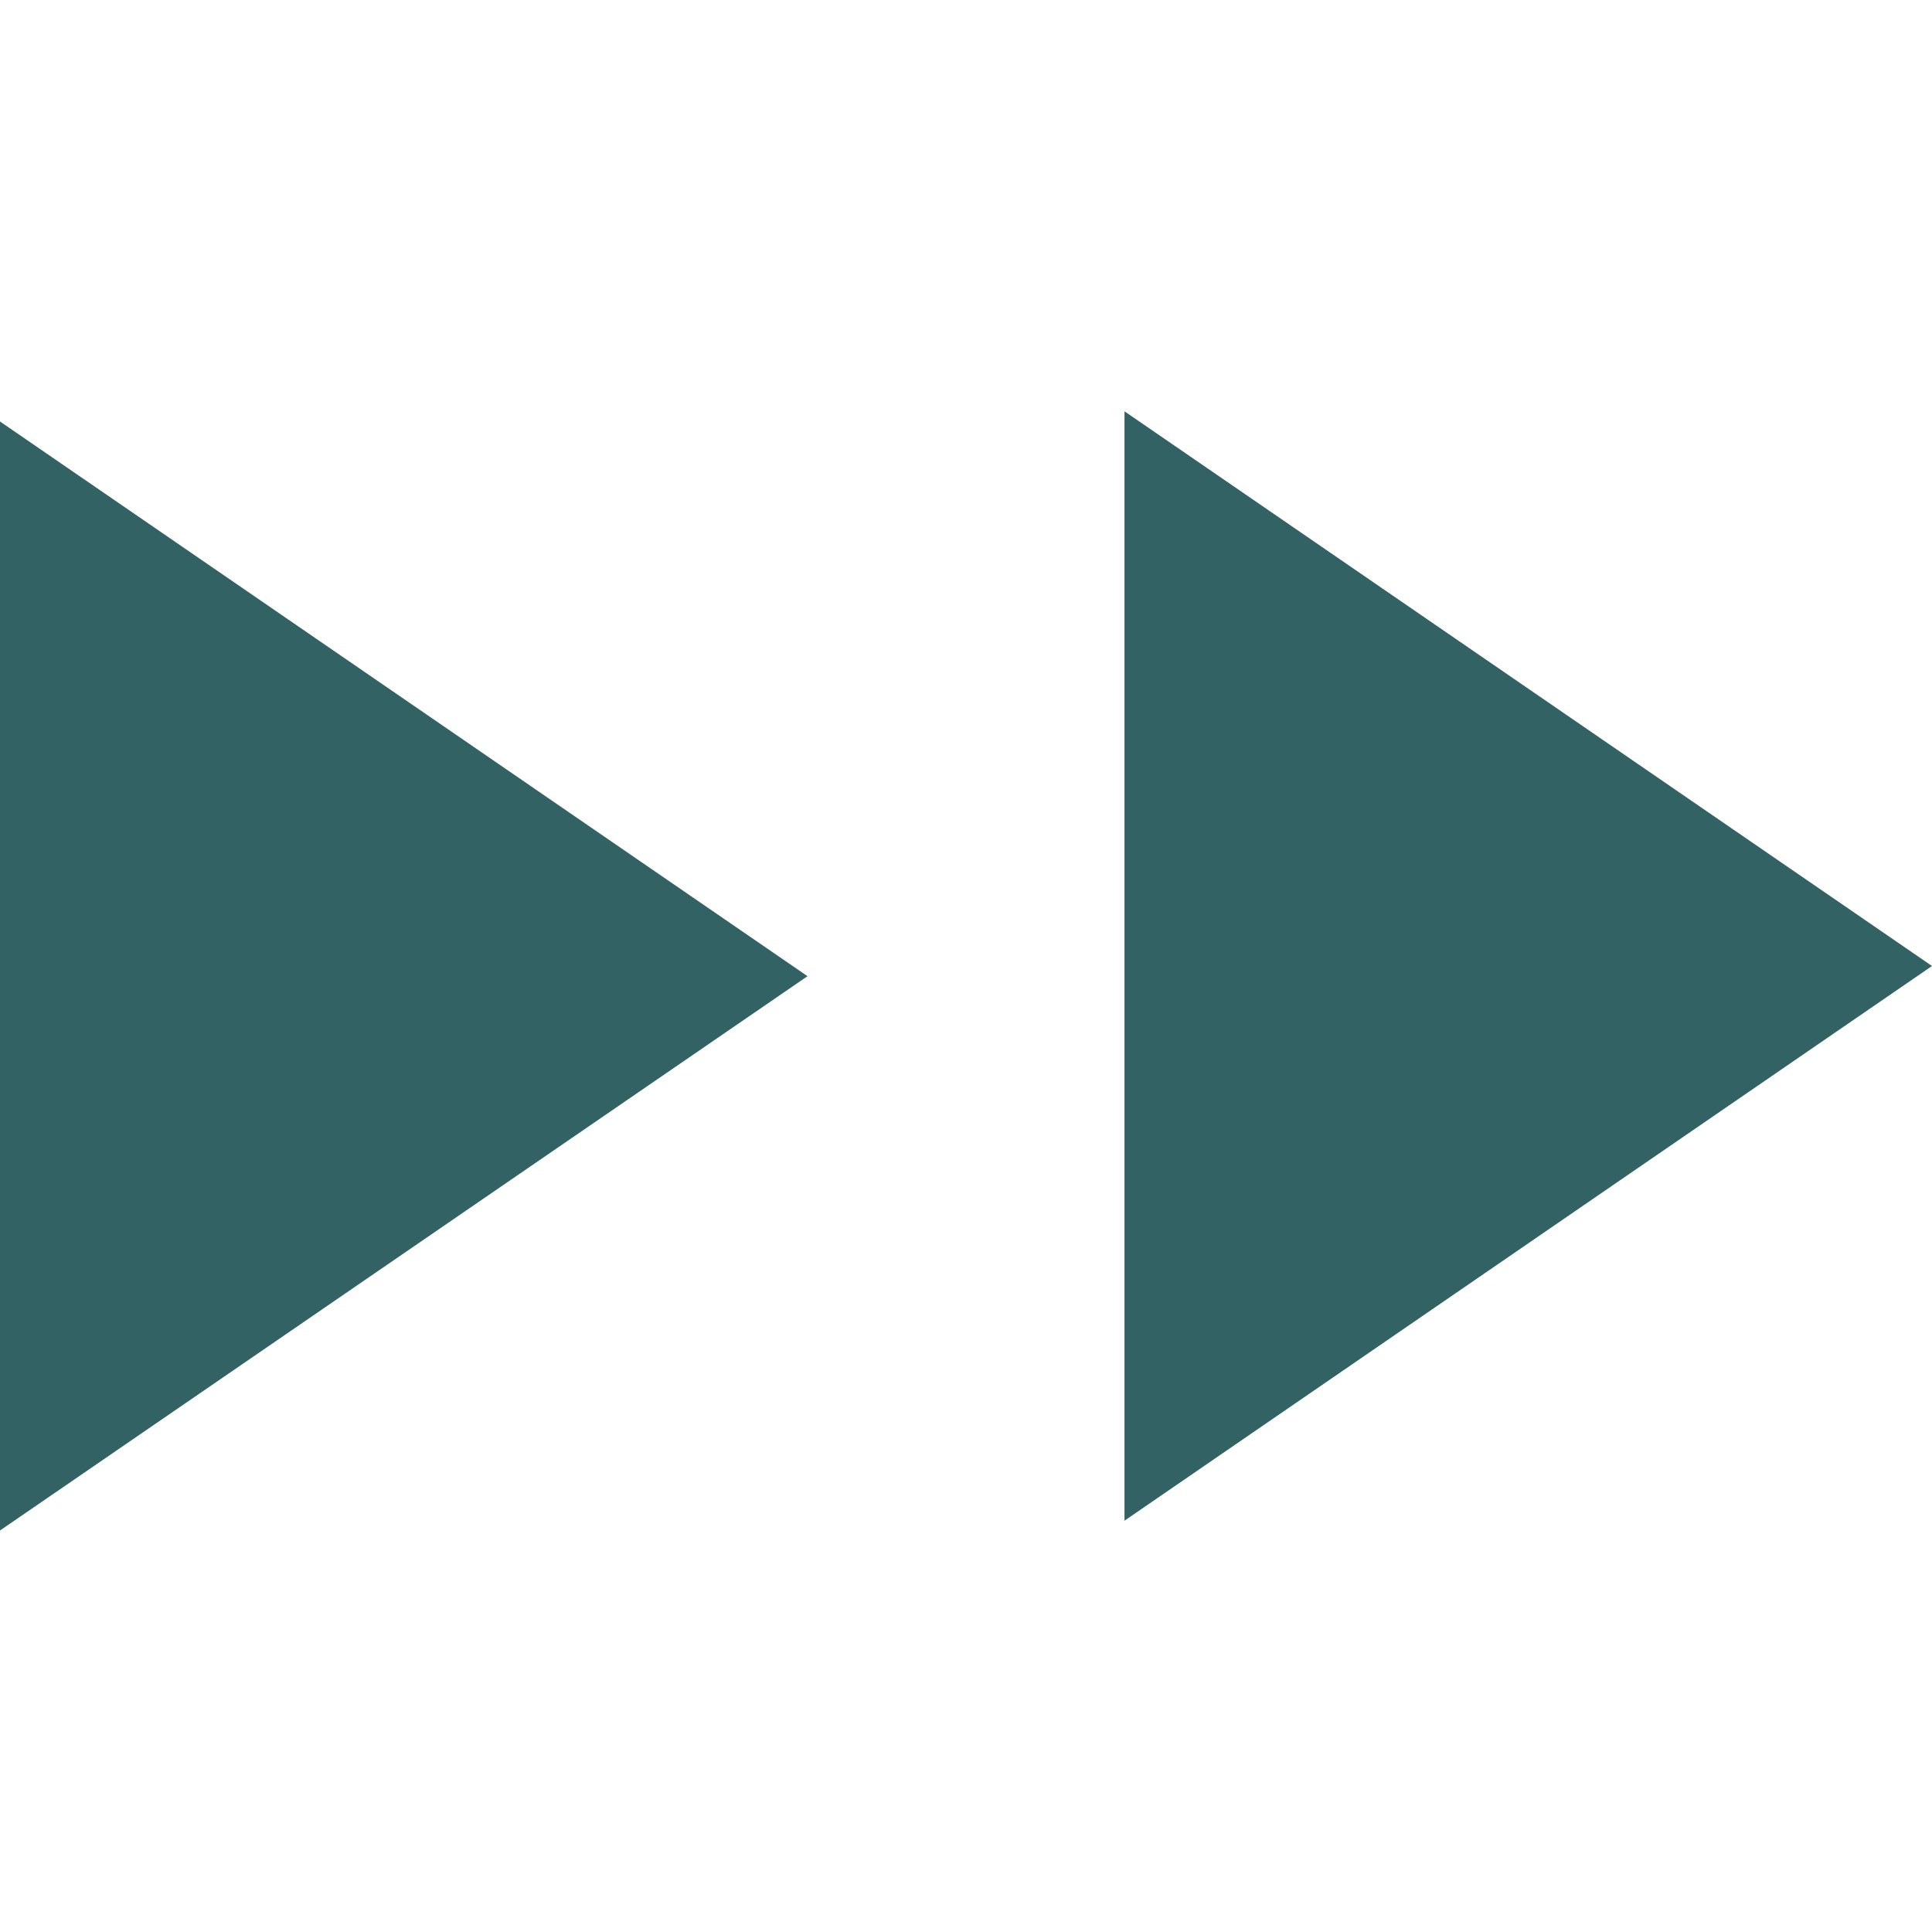
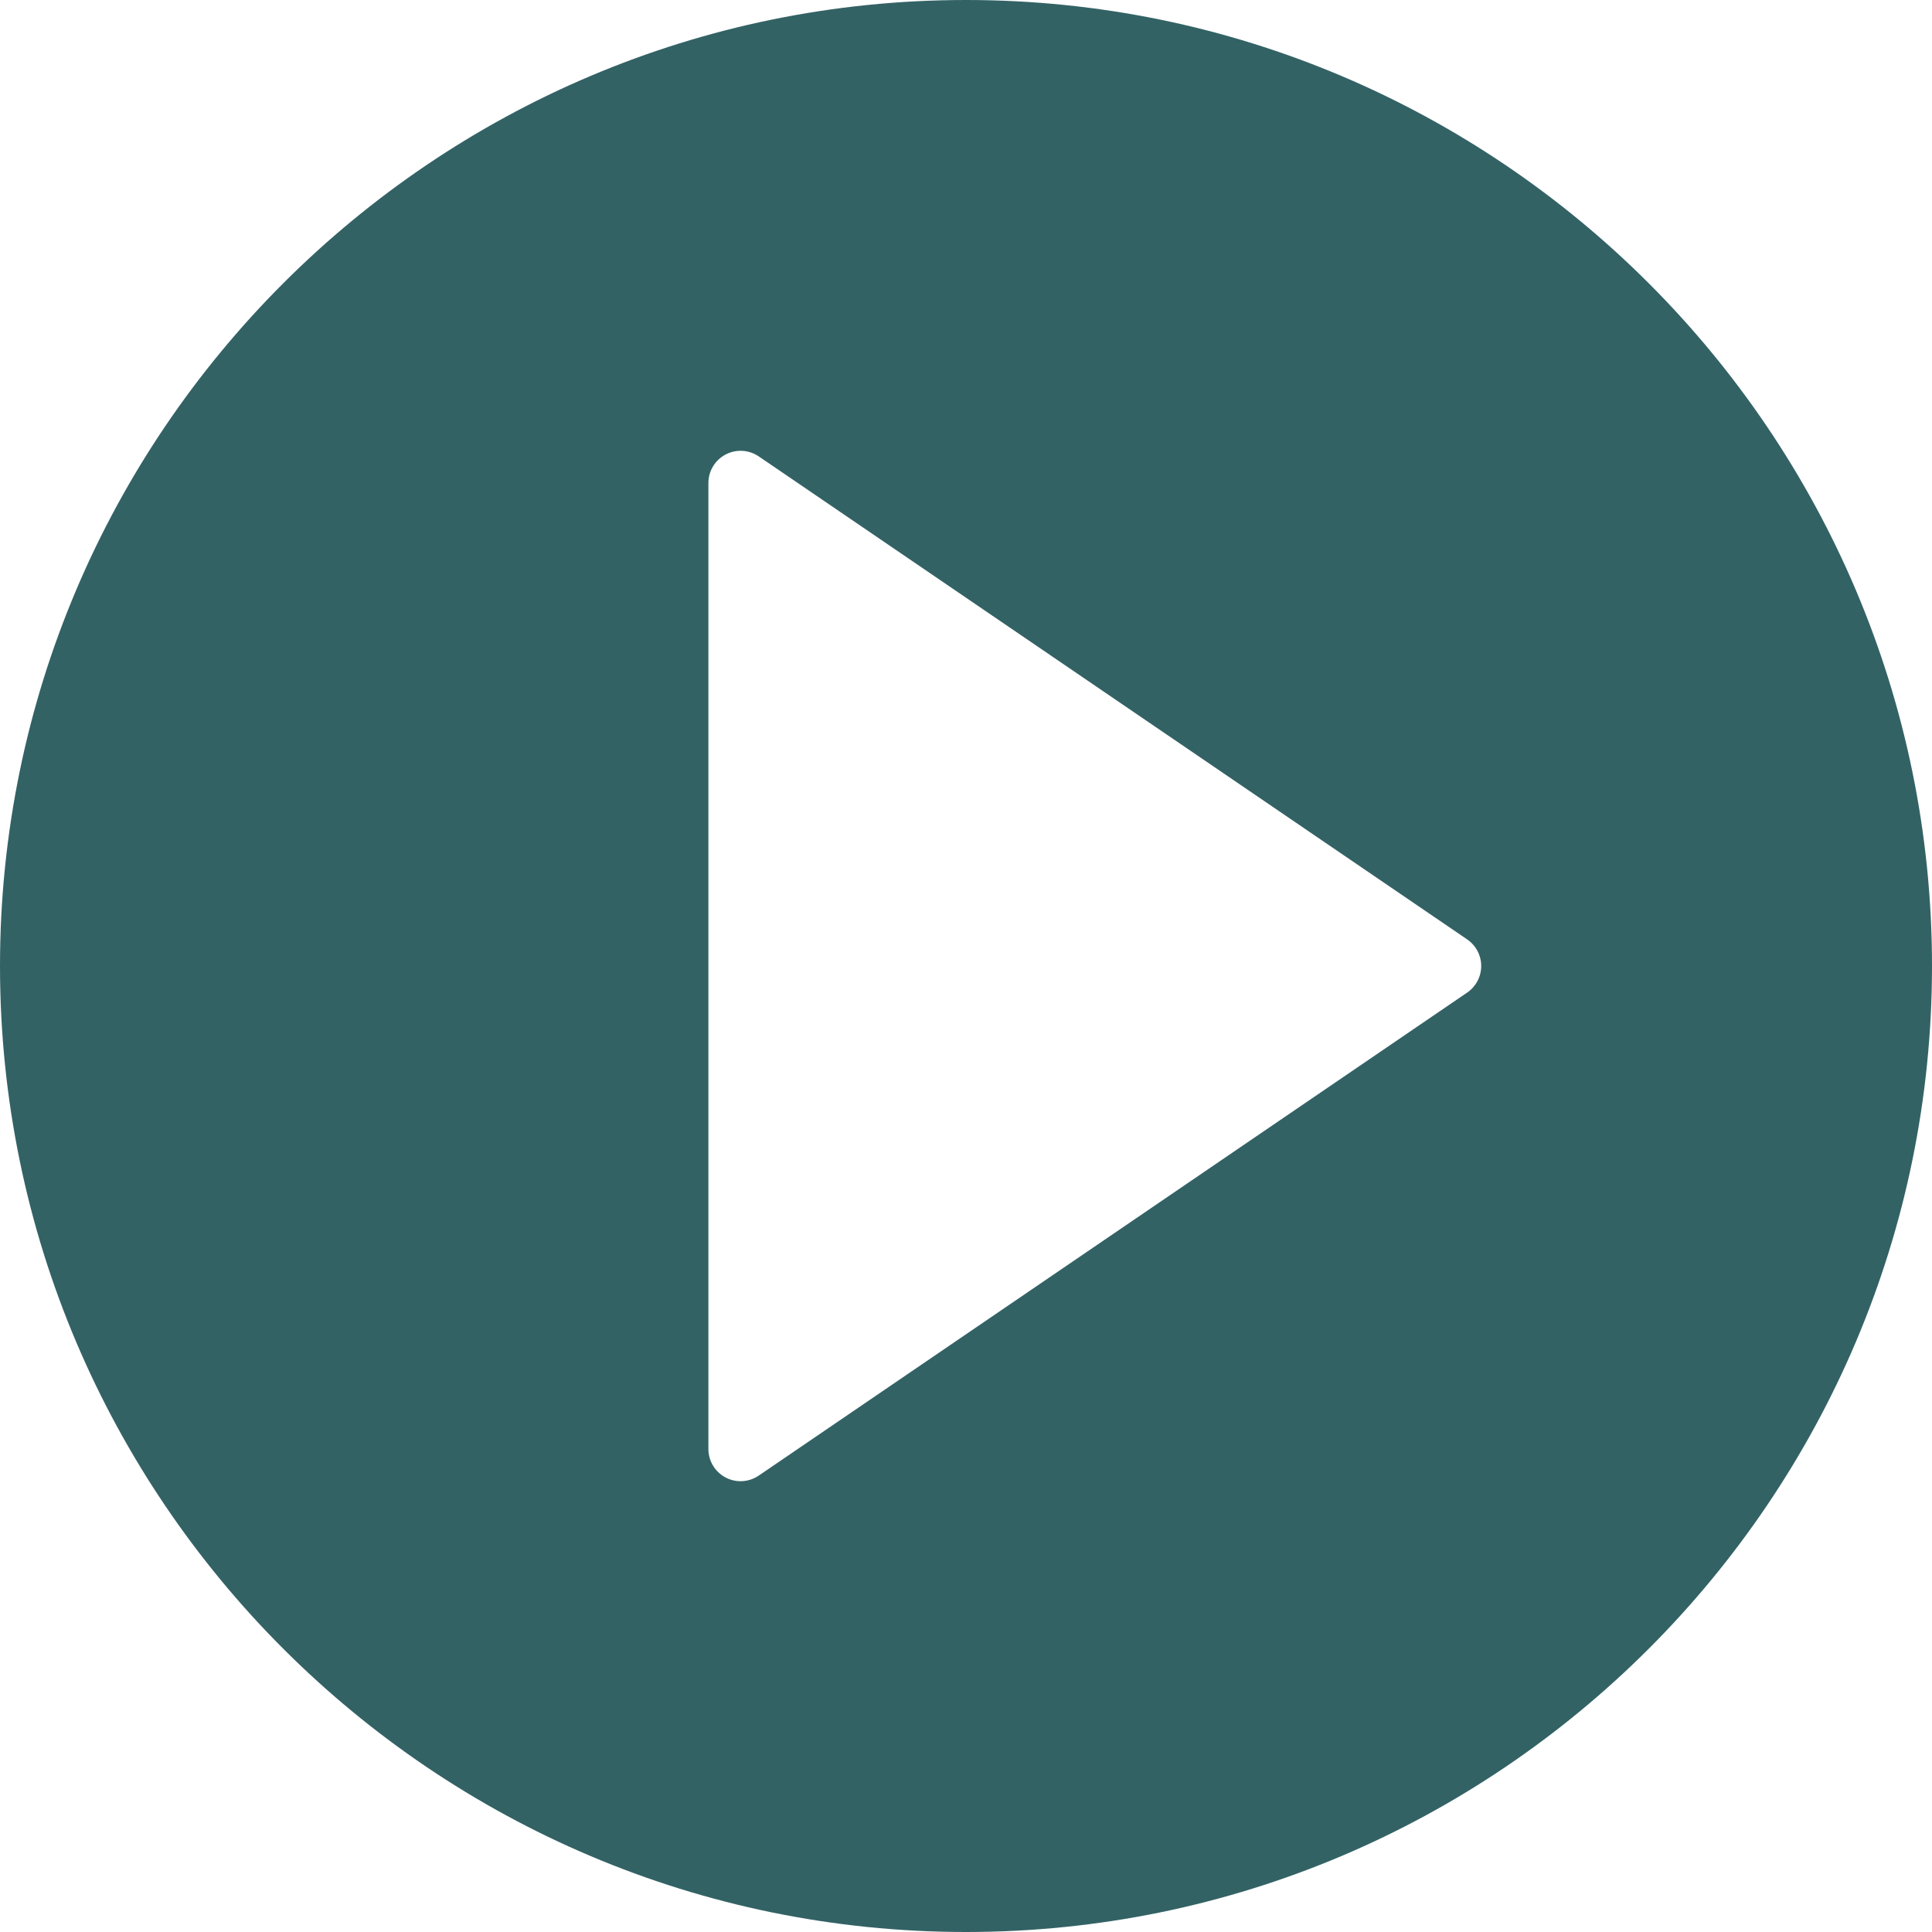
- <svg xmlns="http://www.w3.org/2000/svg" version="1.1" id="Layer_1" x="0px" y="0px" viewBox="0 0 512 512" style="enable-background:new 0 0 512 512;" xml:space="preserve">
-   <style type="text/css">
- 	.st0{fill:#336265;}
- </style>
-   <polygon class="st0" points="0,405.6 0,111.7 214,258.7 " />
-   <polygon class="st0" points="298,403 298,109 512,256 " />
+ <svg xmlns="http://www.w3.org/2000/svg" version="1.1" id="Capa_1" x="0px" y="0px" viewBox="0 0 60 60" style="enable-background:new 0 0 60 60;" xml:space="preserve">
+   <path fill="#336265" d="M30,0C13.458,0,0,13.458,0,30s13.458,30,30,30s30-13.458,30-30S46.542,0,30,0z M45.563,30.826l-22,15  C23.394,45.941,23.197,46,23,46c-0.16,0-0.321-0.038-0.467-0.116C22.205,45.711,22,45.371,22,45V15c0-0.371,0.205-0.711,0.533-0.884  c0.328-0.174,0.724-0.15,1.031,0.058l22,15C45.836,29.36,46,29.669,46,30S45.836,30.64,45.563,30.826z" />
</svg>
